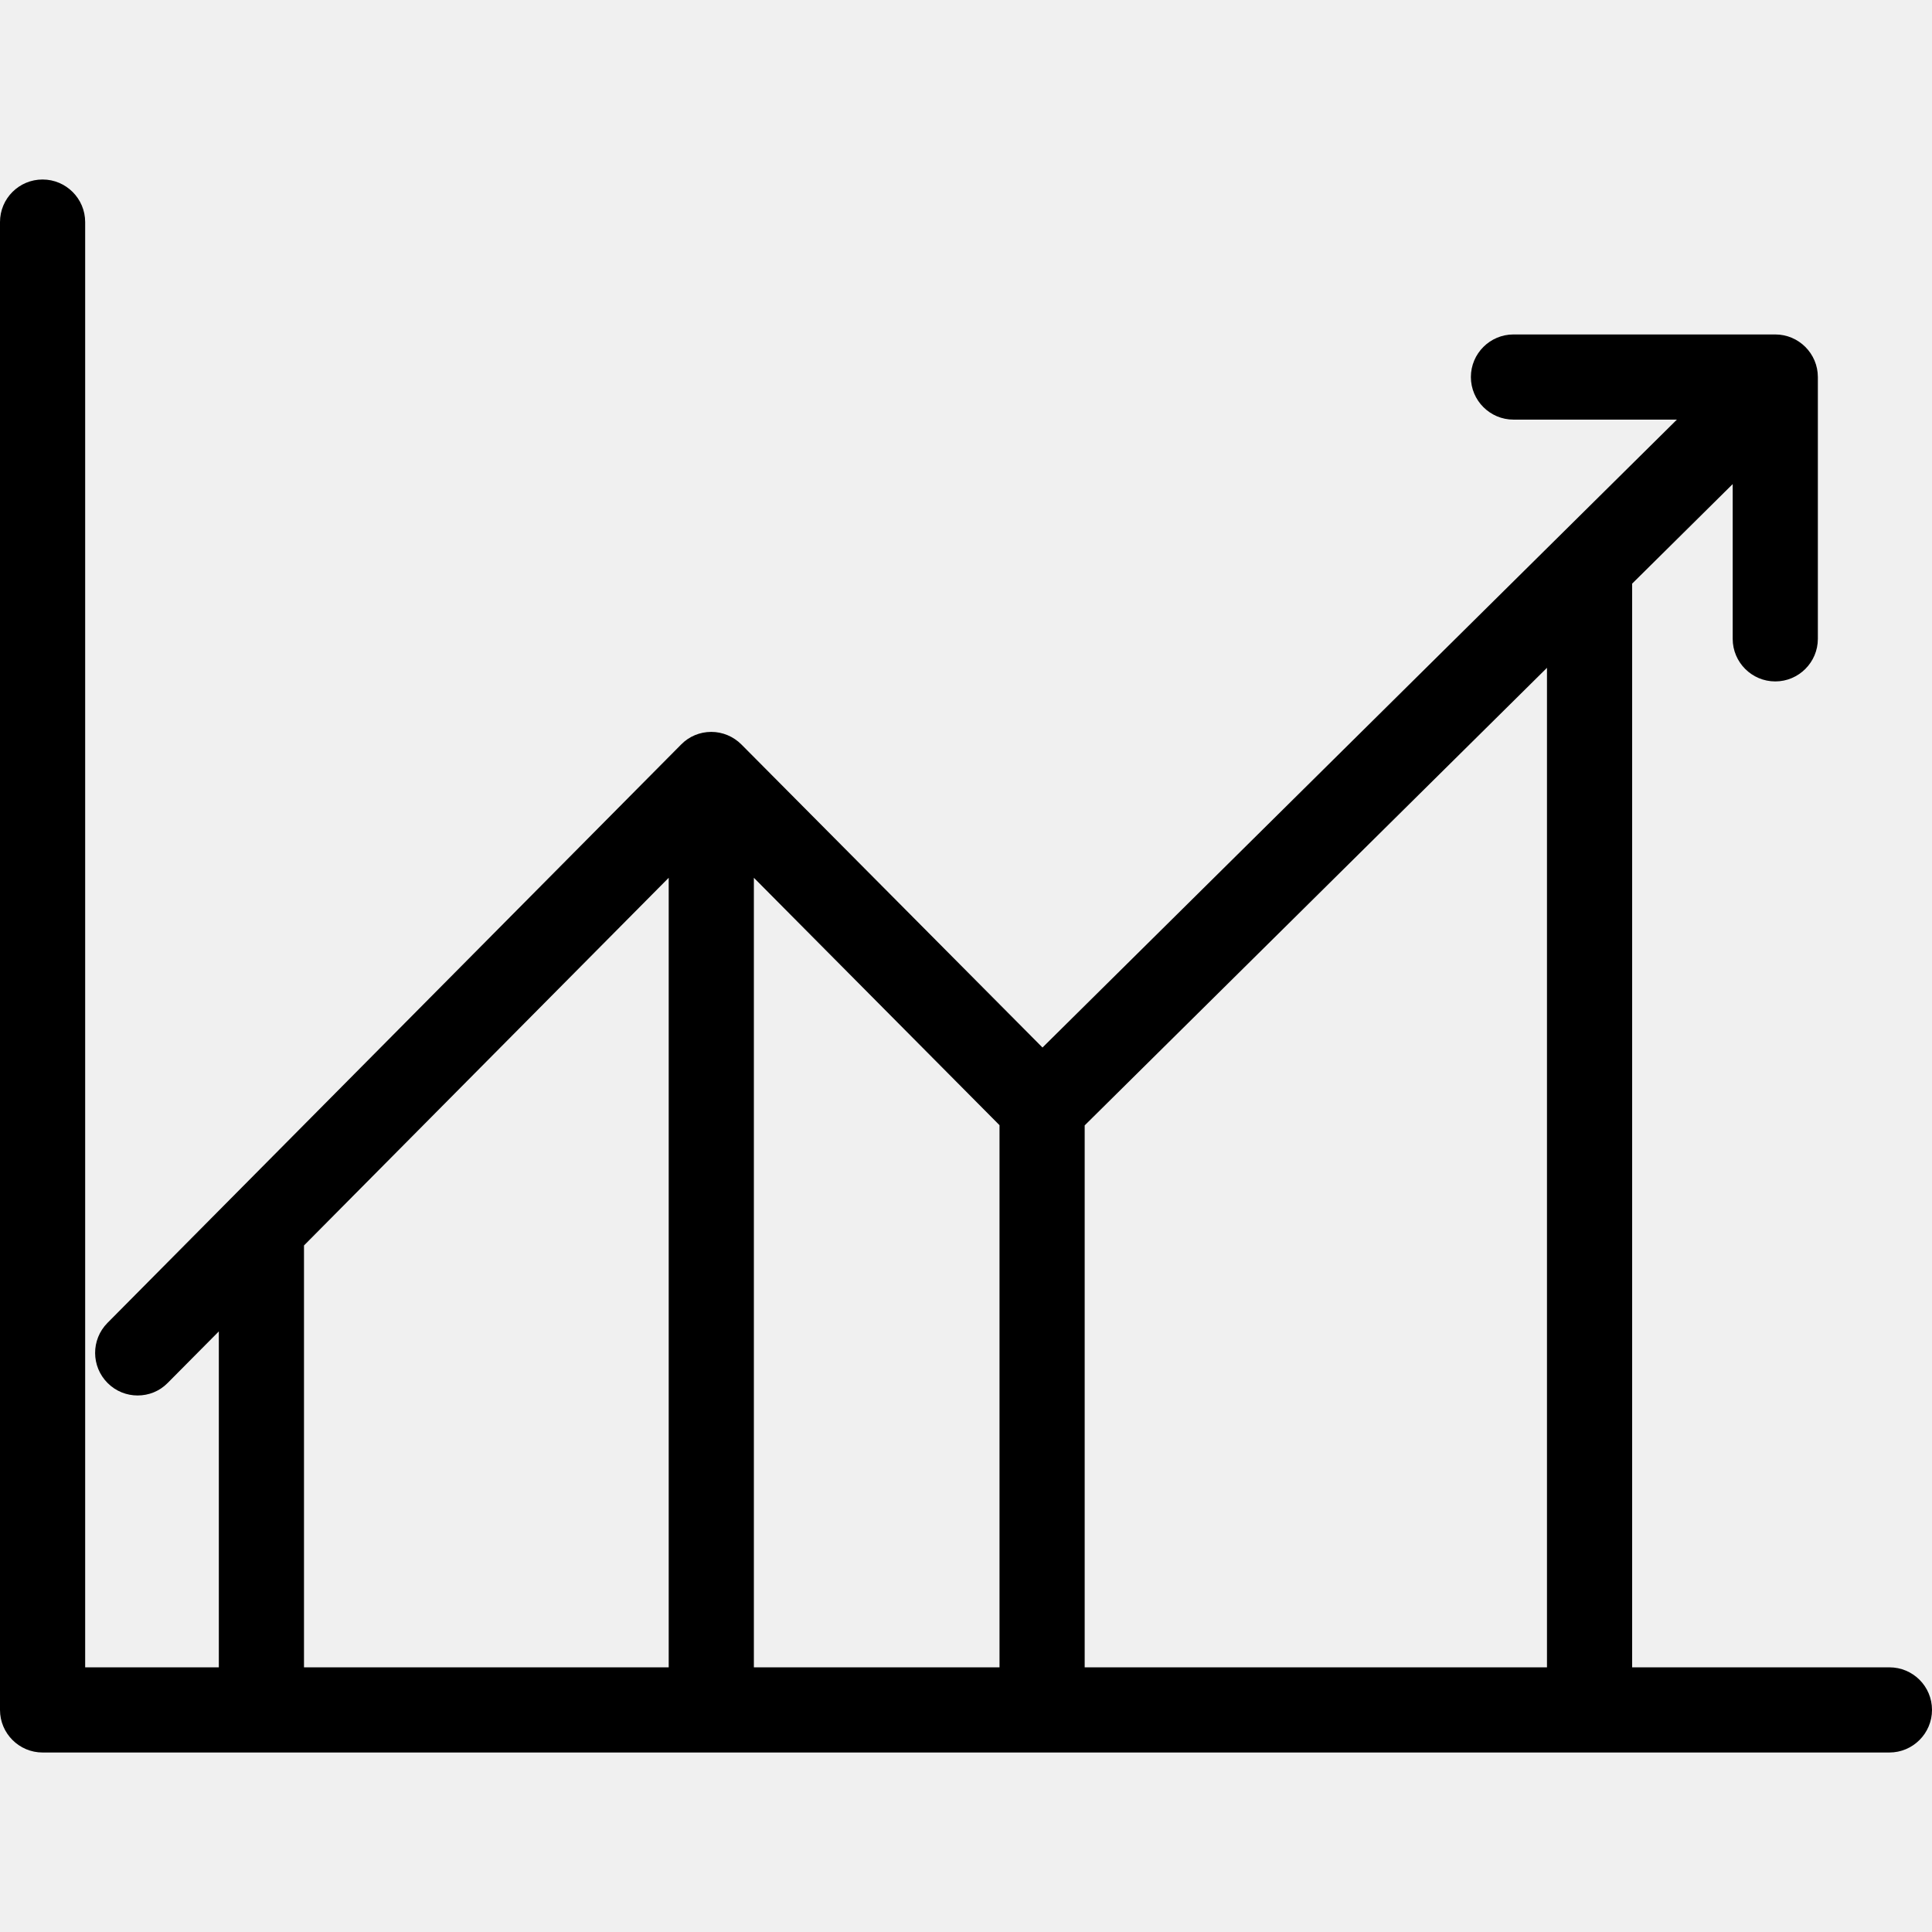
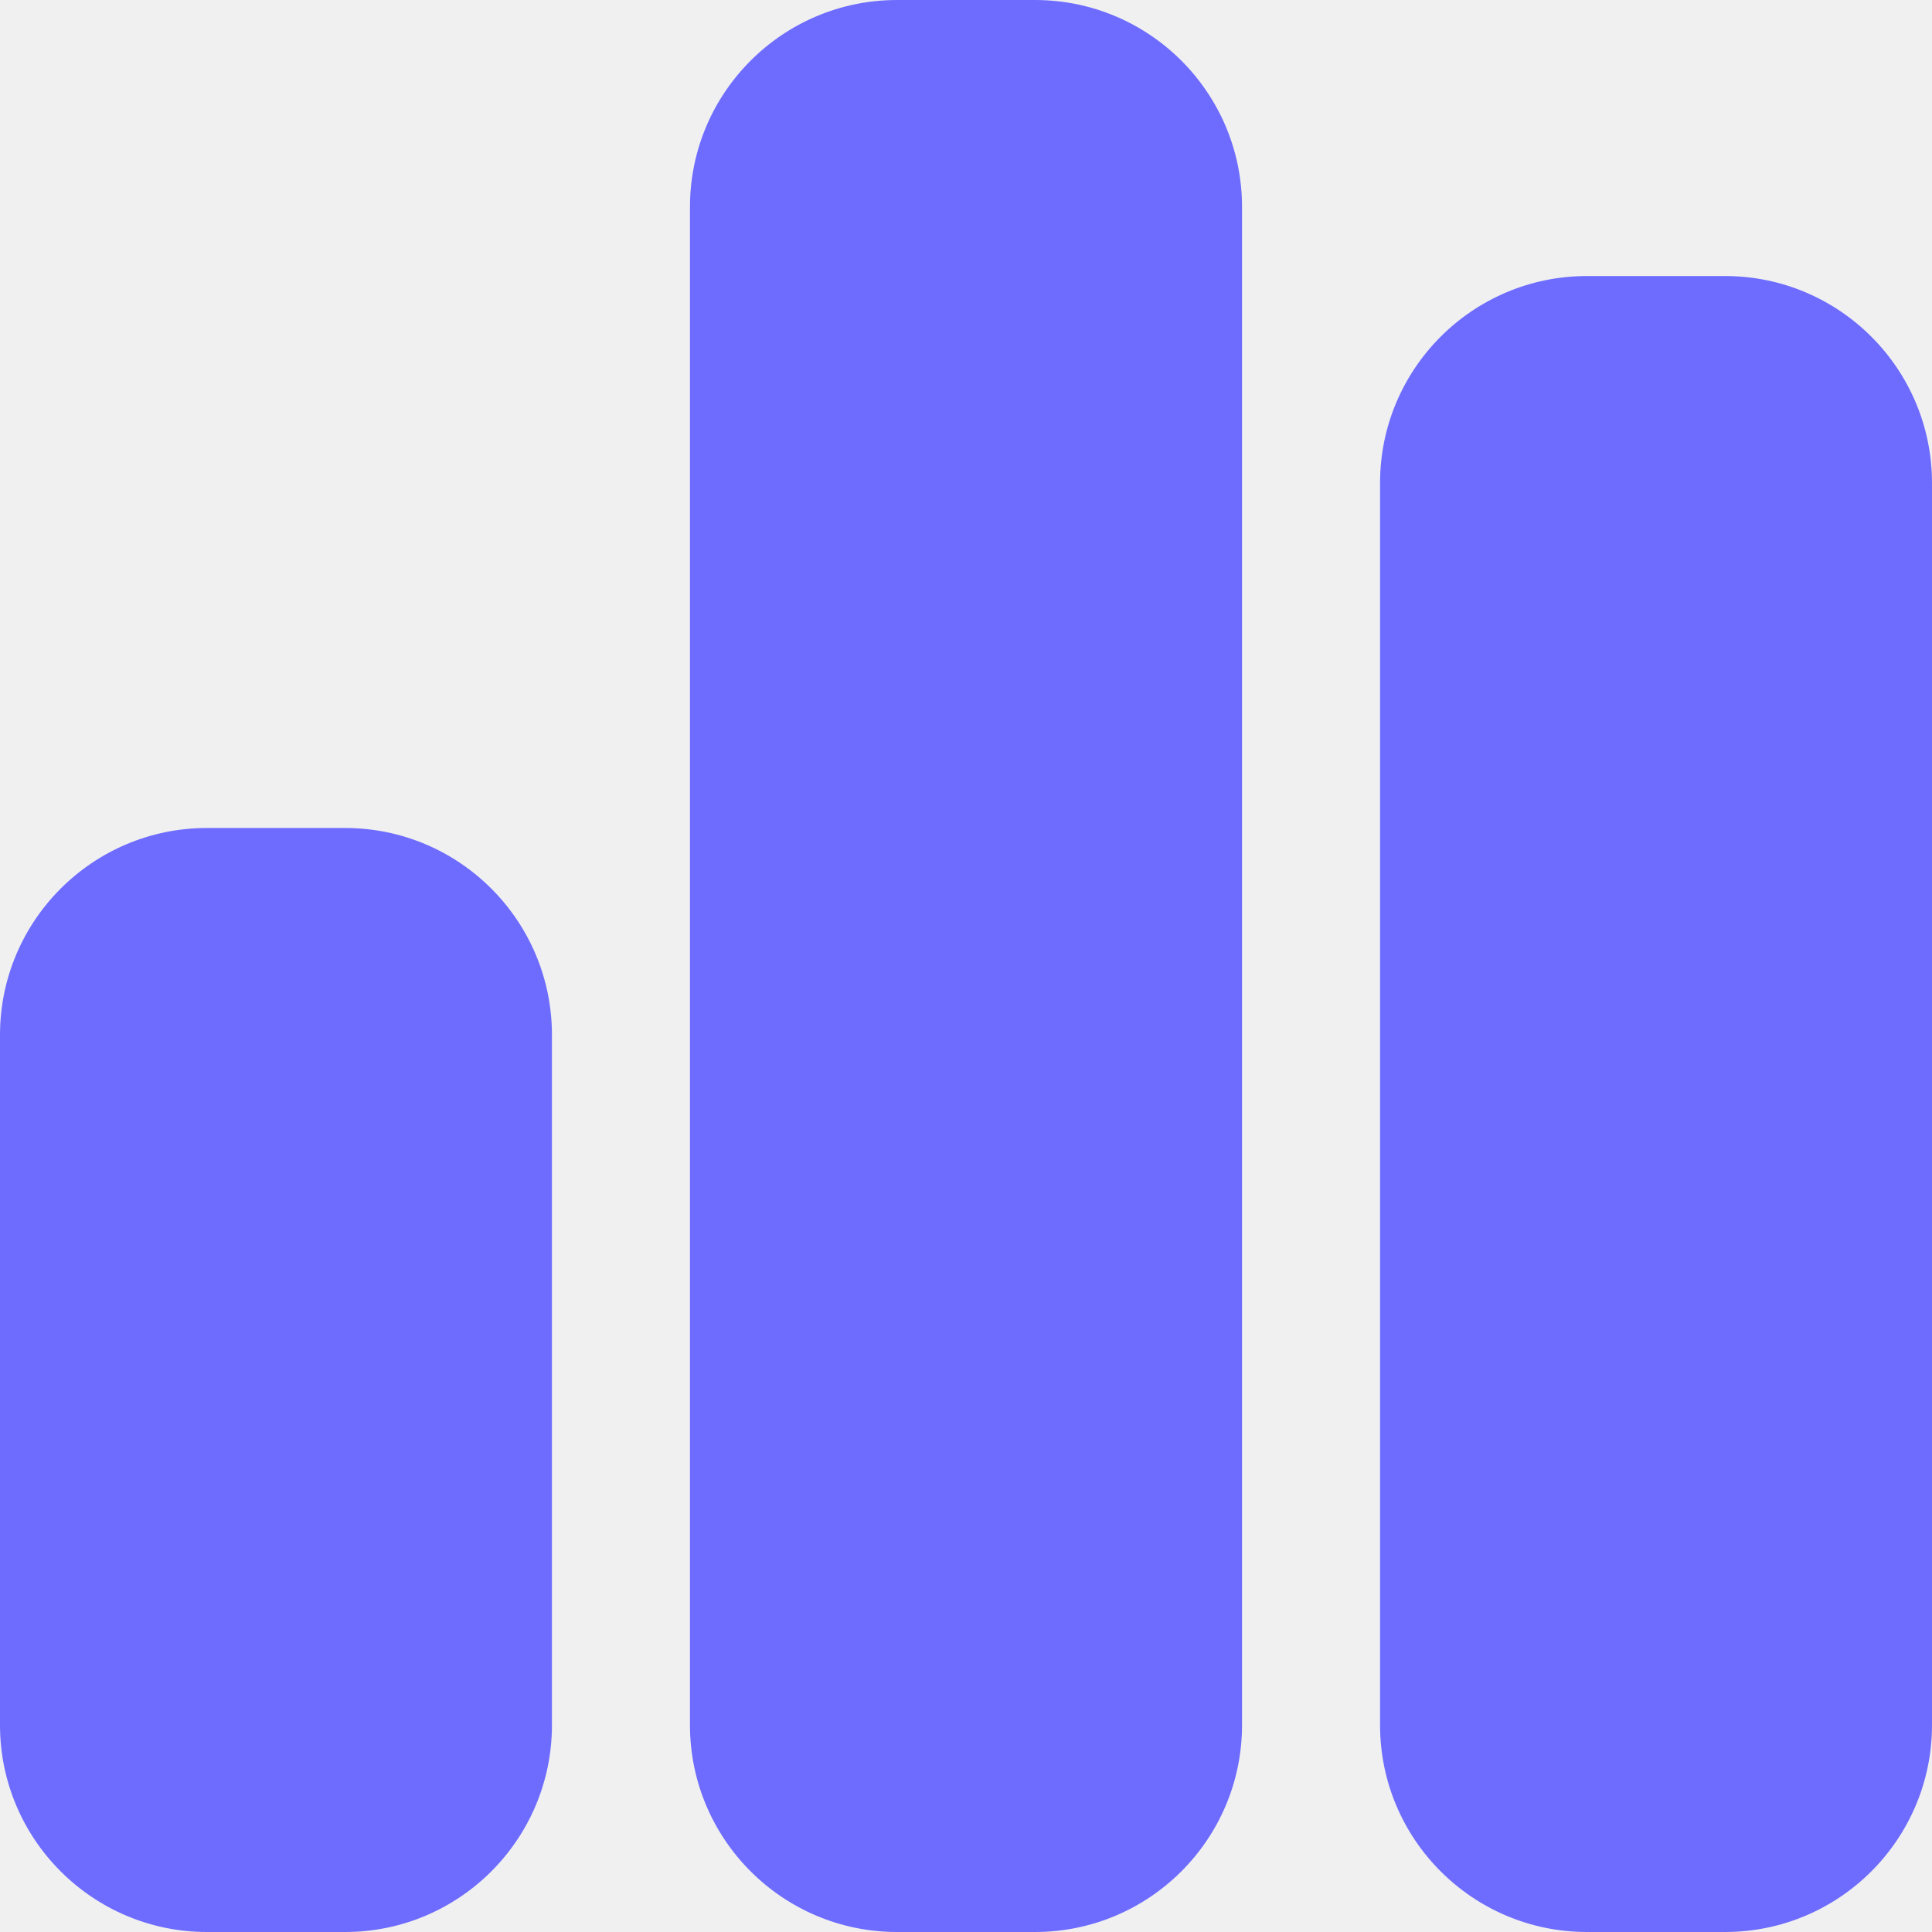
- <svg xmlns="http://www.w3.org/2000/svg" version="1.1" x="0px" y="0px" viewBox="0 0 40 40" enable-background="new 0 0 1000 1000" xml:space="preserve" id="svg38" width="40" height="40">
-   <defs id="defs42" />
-   <g id="g36" style="fill:#000000" transform="matrix(0.04081633,0,0,0.04081633,-0.408165,-0.4102058)">
-     <path d="M 968.4,855.8 H 837.9 V 306.1 l 51,-50.5 v 78.5 c 0,11.9 9.7,21.6 21.6,21.6 11.9,0 21.6,-9.7 21.6,-21.6 V 201.3 c 0,-11.9 -9.7,-21.6 -21.6,-21.6 H 777.7 c -11.9,0 -21.6,9.7 -21.6,21.6 0,11.9 9.7,21.6 21.6,21.6 h 82.9 L 538.8,541.4 386.1,387.7 c -4.1,-4.1 -9.6,-6.4 -15.3,-6.4 0,0 0,0 0,0 -5.8,0 -11.3,2.3 -15.3,6.4 l -291,293.4 c -8.4,8.5 -8.3,22.1 0.1,30.5 4.2,4.2 9.7,6.3 15.2,6.3 5.6,0 11.1,-2.1 15.3,-6.4 L 121,685.4 V 855.8 H 53.2 V 122.7 c 0,-11.9 -9.7,-21.6 -21.6,-21.6 -11.9,0 -21.6,9.6 -21.6,21.6 v 754.7 c 0,11.9 9.7,21.6 21.6,21.6 h 936.8 c 11.9,0 21.6,-9.7 21.6,-21.6 0,-12 -9.7,-21.6 -21.6,-21.6 z m -173.7,0 H 560.2 V 580.9 L 794.7,348.8 Z M 392.4,455.3 517,580.8 v 275 H 392.4 Z m -228.2,186.5 185,-186.5 v 400.5 h -185 z" id="path4" style="fill:#000000" />
-     <g id="g6" style="fill:#000000" />
-     <g id="g8" style="fill:#000000" />
-     <g id="g10" style="fill:#000000" />
-     <g id="g12" style="fill:#000000" />
-     <g id="g14" style="fill:#000000" />
-     <g id="g16" style="fill:#000000" />
-     <g id="g18" style="fill:#000000" />
-     <g id="g20" style="fill:#000000" />
-     <g id="g22" style="fill:#000000" />
-     <g id="g24" style="fill:#000000" />
-     <g id="g26" style="fill:#000000" />
-     <g id="g28" style="fill:#000000" />
-     <g id="g30" style="fill:#000000" />
-     <g id="g32" style="fill:#000000" />
-     <g id="g34" style="fill:#000000" />
+ <svg xmlns="http://www.w3.org/2000/svg" width="16" height="16" viewBox="0 0 16 16" fill="none">
+   <g clip-path="url(#clip0_111_182)">
+     <path d="M5.714 1.714C5.714 0.768 6.482 0 7.429 0H8.571C9.518 0 10.286 0.768 10.286 1.714V14.286C10.286 15.232 9.518 16 8.571 16H7.429C6.482 16 5.714 15.232 5.714 14.286V1.714ZM0 8.571C0 7.625 0.768 6.857 1.714 6.857H2.857C3.804 6.857 4.571 7.625 4.571 8.571V14.286C4.571 15.232 3.804 16 2.857 16H1.714C0.768 16 0 15.232 0 14.286V8.571ZM13.143 2.286H14.286C15.232 2.286 16 3.054 16 4V14.286C16 15.232 15.232 16 14.286 16H13.143C12.196 16 11.429 15.232 11.429 14.286V4C11.429 3.054 12.196 2.286 13.143 2.286Z" fill="#6E6CFF" />
  </g>
+   <defs>
+     <clipPath id="clip0_111_182">
+       <rect width="16" height="16" fill="white" />
+     </clipPath>
+   </defs>
</svg>
